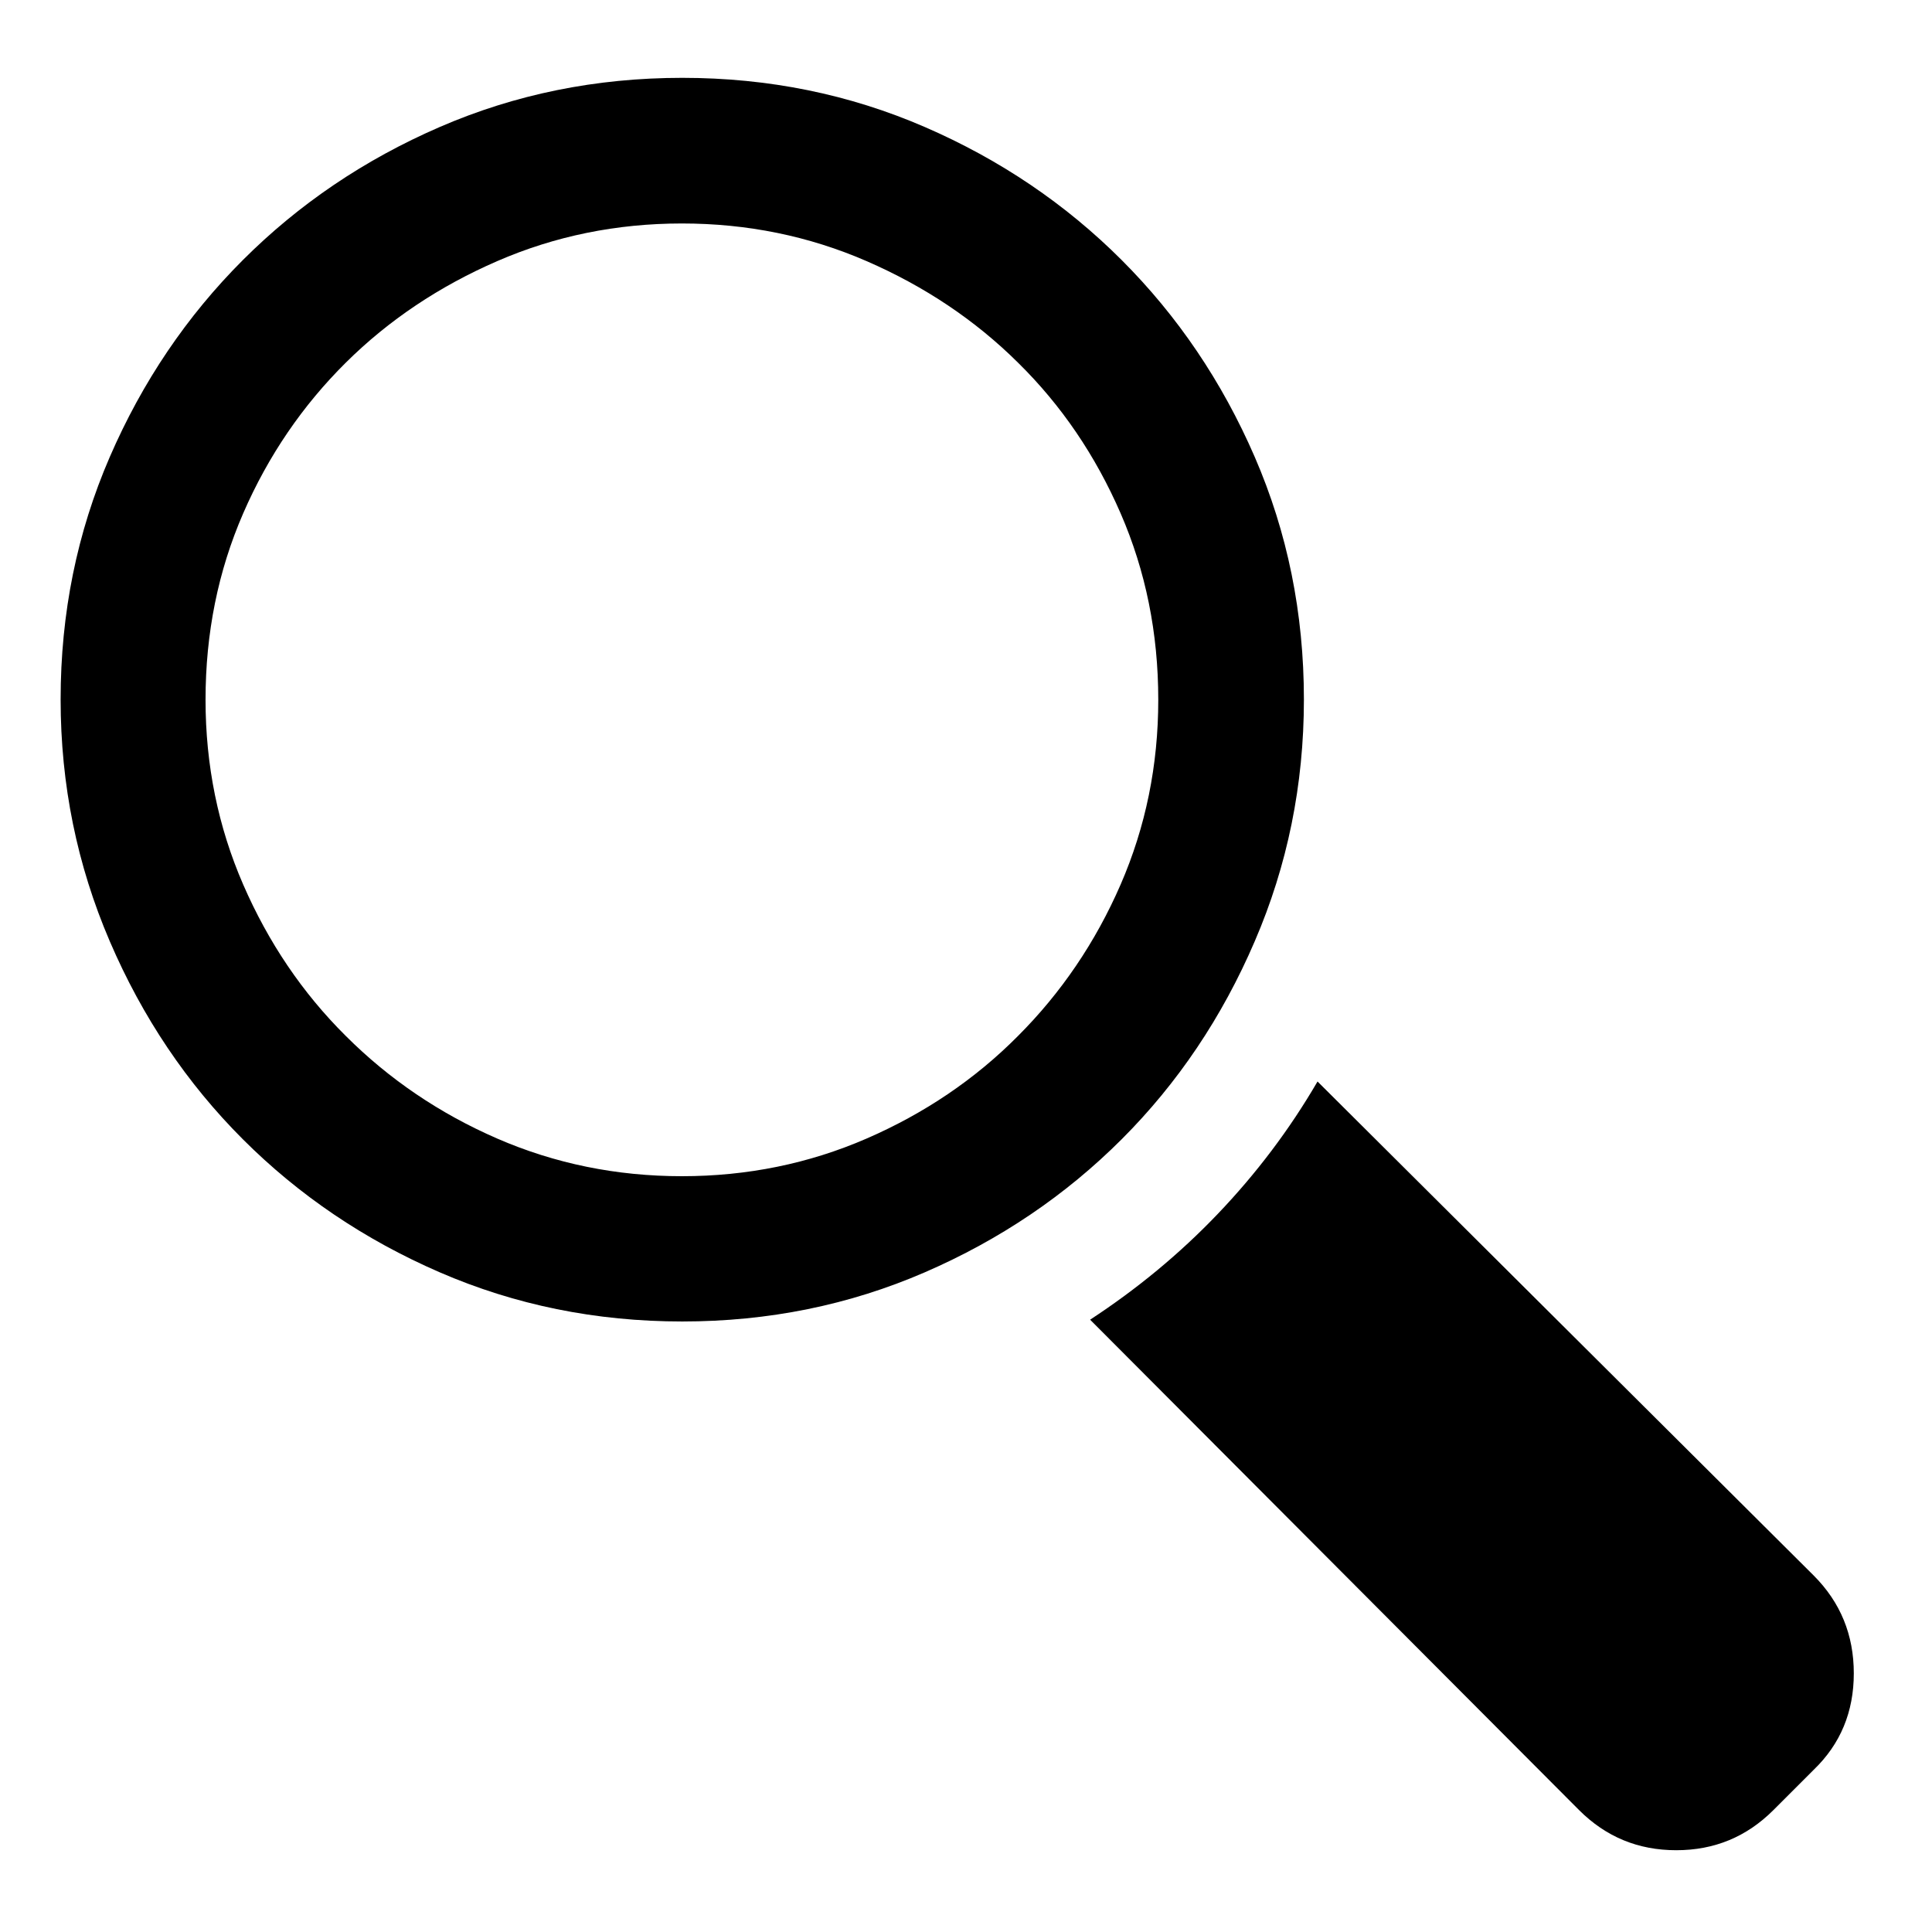
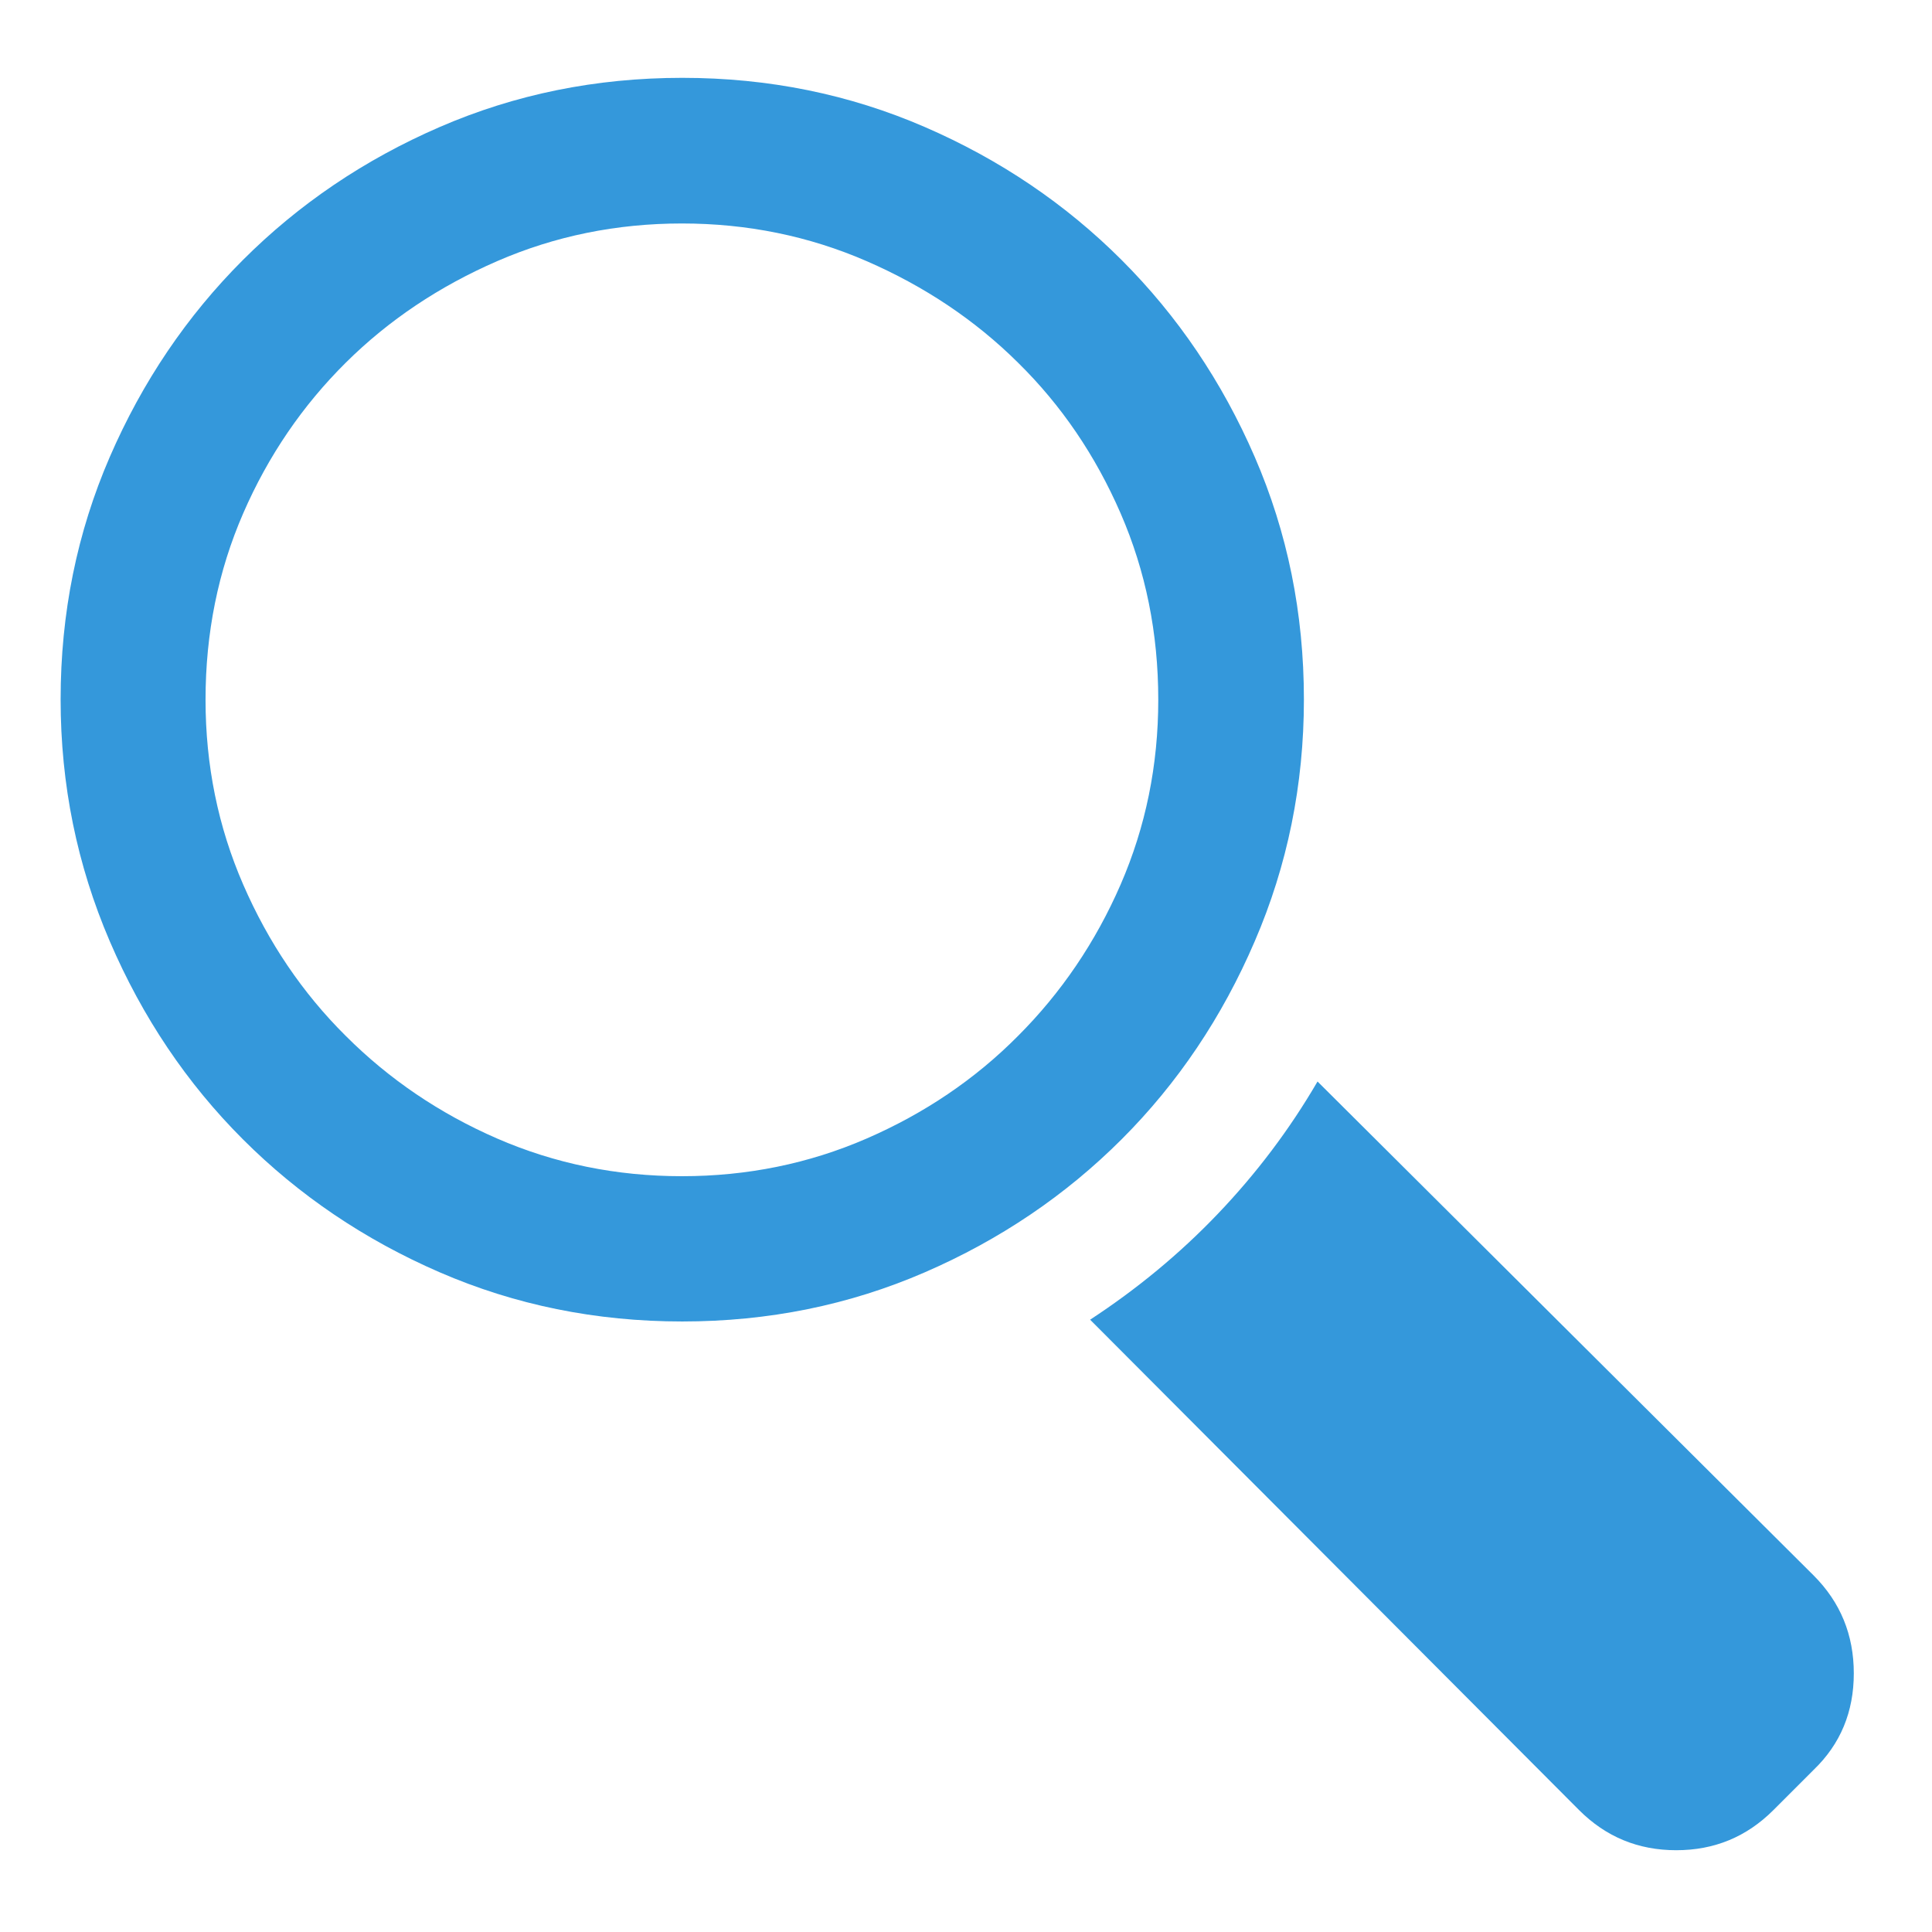
- <svg xmlns="http://www.w3.org/2000/svg" version="1.1" id="Layer_1" x="0px" y="0px" viewBox="0 0 538.6 538.6" enable-background="new 0 0 538.6 538.6" xml:space="preserve">
+ <svg xmlns="http://www.w3.org/2000/svg" version="1.1" id="Layer_1" x="0px" y="0px" viewBox="0 0 538.6 538.6" enable-background="new 0 0 538.6 538.6" xml:space="preserve" fill="#3498DB">
  <g>
    <path d="M349.8,262.4c-9.1,21.2-21.5,39.6-37.1,55.2s-33.9,28-54.9,37.1c-21,9.1-43.5,13.7-67.6,13.7c-24.1,0-46.6-4.6-67.6-13.7   c-21-9.1-39.3-21.5-54.9-37.1s-28-34-37.1-55.2c-9.1-21.2-13.7-43.6-13.7-67.4c0-24.1,4.6-46.6,13.7-67.6   c9.1-21,21.5-39.3,37.1-54.9s33.9-28,54.9-37.1c21-9.1,43.5-13.7,67.6-13.7c24.1,0,46.6,4.6,67.6,13.7c21,9.1,39.3,21.5,54.9,37.1   s28,33.9,37.1,54.9c9.1,21,13.7,43.5,13.7,67.6C363.5,218.8,358.9,241.3,349.8,262.4z M190.1,327.9c18.2,0,35.4-3.5,51.5-10.5   c16.1-7,30.2-16.5,42.2-28.6c12-12,21.6-26.1,28.6-42.2c7-16.1,10.5-33.3,10.5-51.5c0-18.6-3.5-35.9-10.5-52   c-7-16.1-16.5-30.1-28.6-42c-12-11.9-26.1-21.3-42.2-28.3c-16.1-7-33.3-10.5-51.5-10.5c-18.2,0-35.4,3.5-51.5,10.5   c-16.1,7-30.2,16.4-42.2,28.3c-12,11.9-21.6,25.9-28.6,42c-7,16.1-10.5,33.4-10.5,52c0,18.2,3.5,35.4,10.5,51.5   c7,16.1,16.5,30.2,28.6,42.2c12,12,26.1,21.6,42.2,28.6C154.7,324.4,171.9,327.9,190.1,327.9z M505.6,439.2   c7.5,7.5,11.2,16.6,11.2,27.3s-3.7,19.7-11.2,26.9l-11.2,11.2c-7.5,7.5-16.5,11.2-27.1,11.2c-10.6,0-19.6-3.7-27.1-11.2   L303.9,367.9c13-8.5,24.9-18.3,35.6-29.5s20-23.5,27.8-36.9L505.6,439.2z" />
  </g>
</svg>
